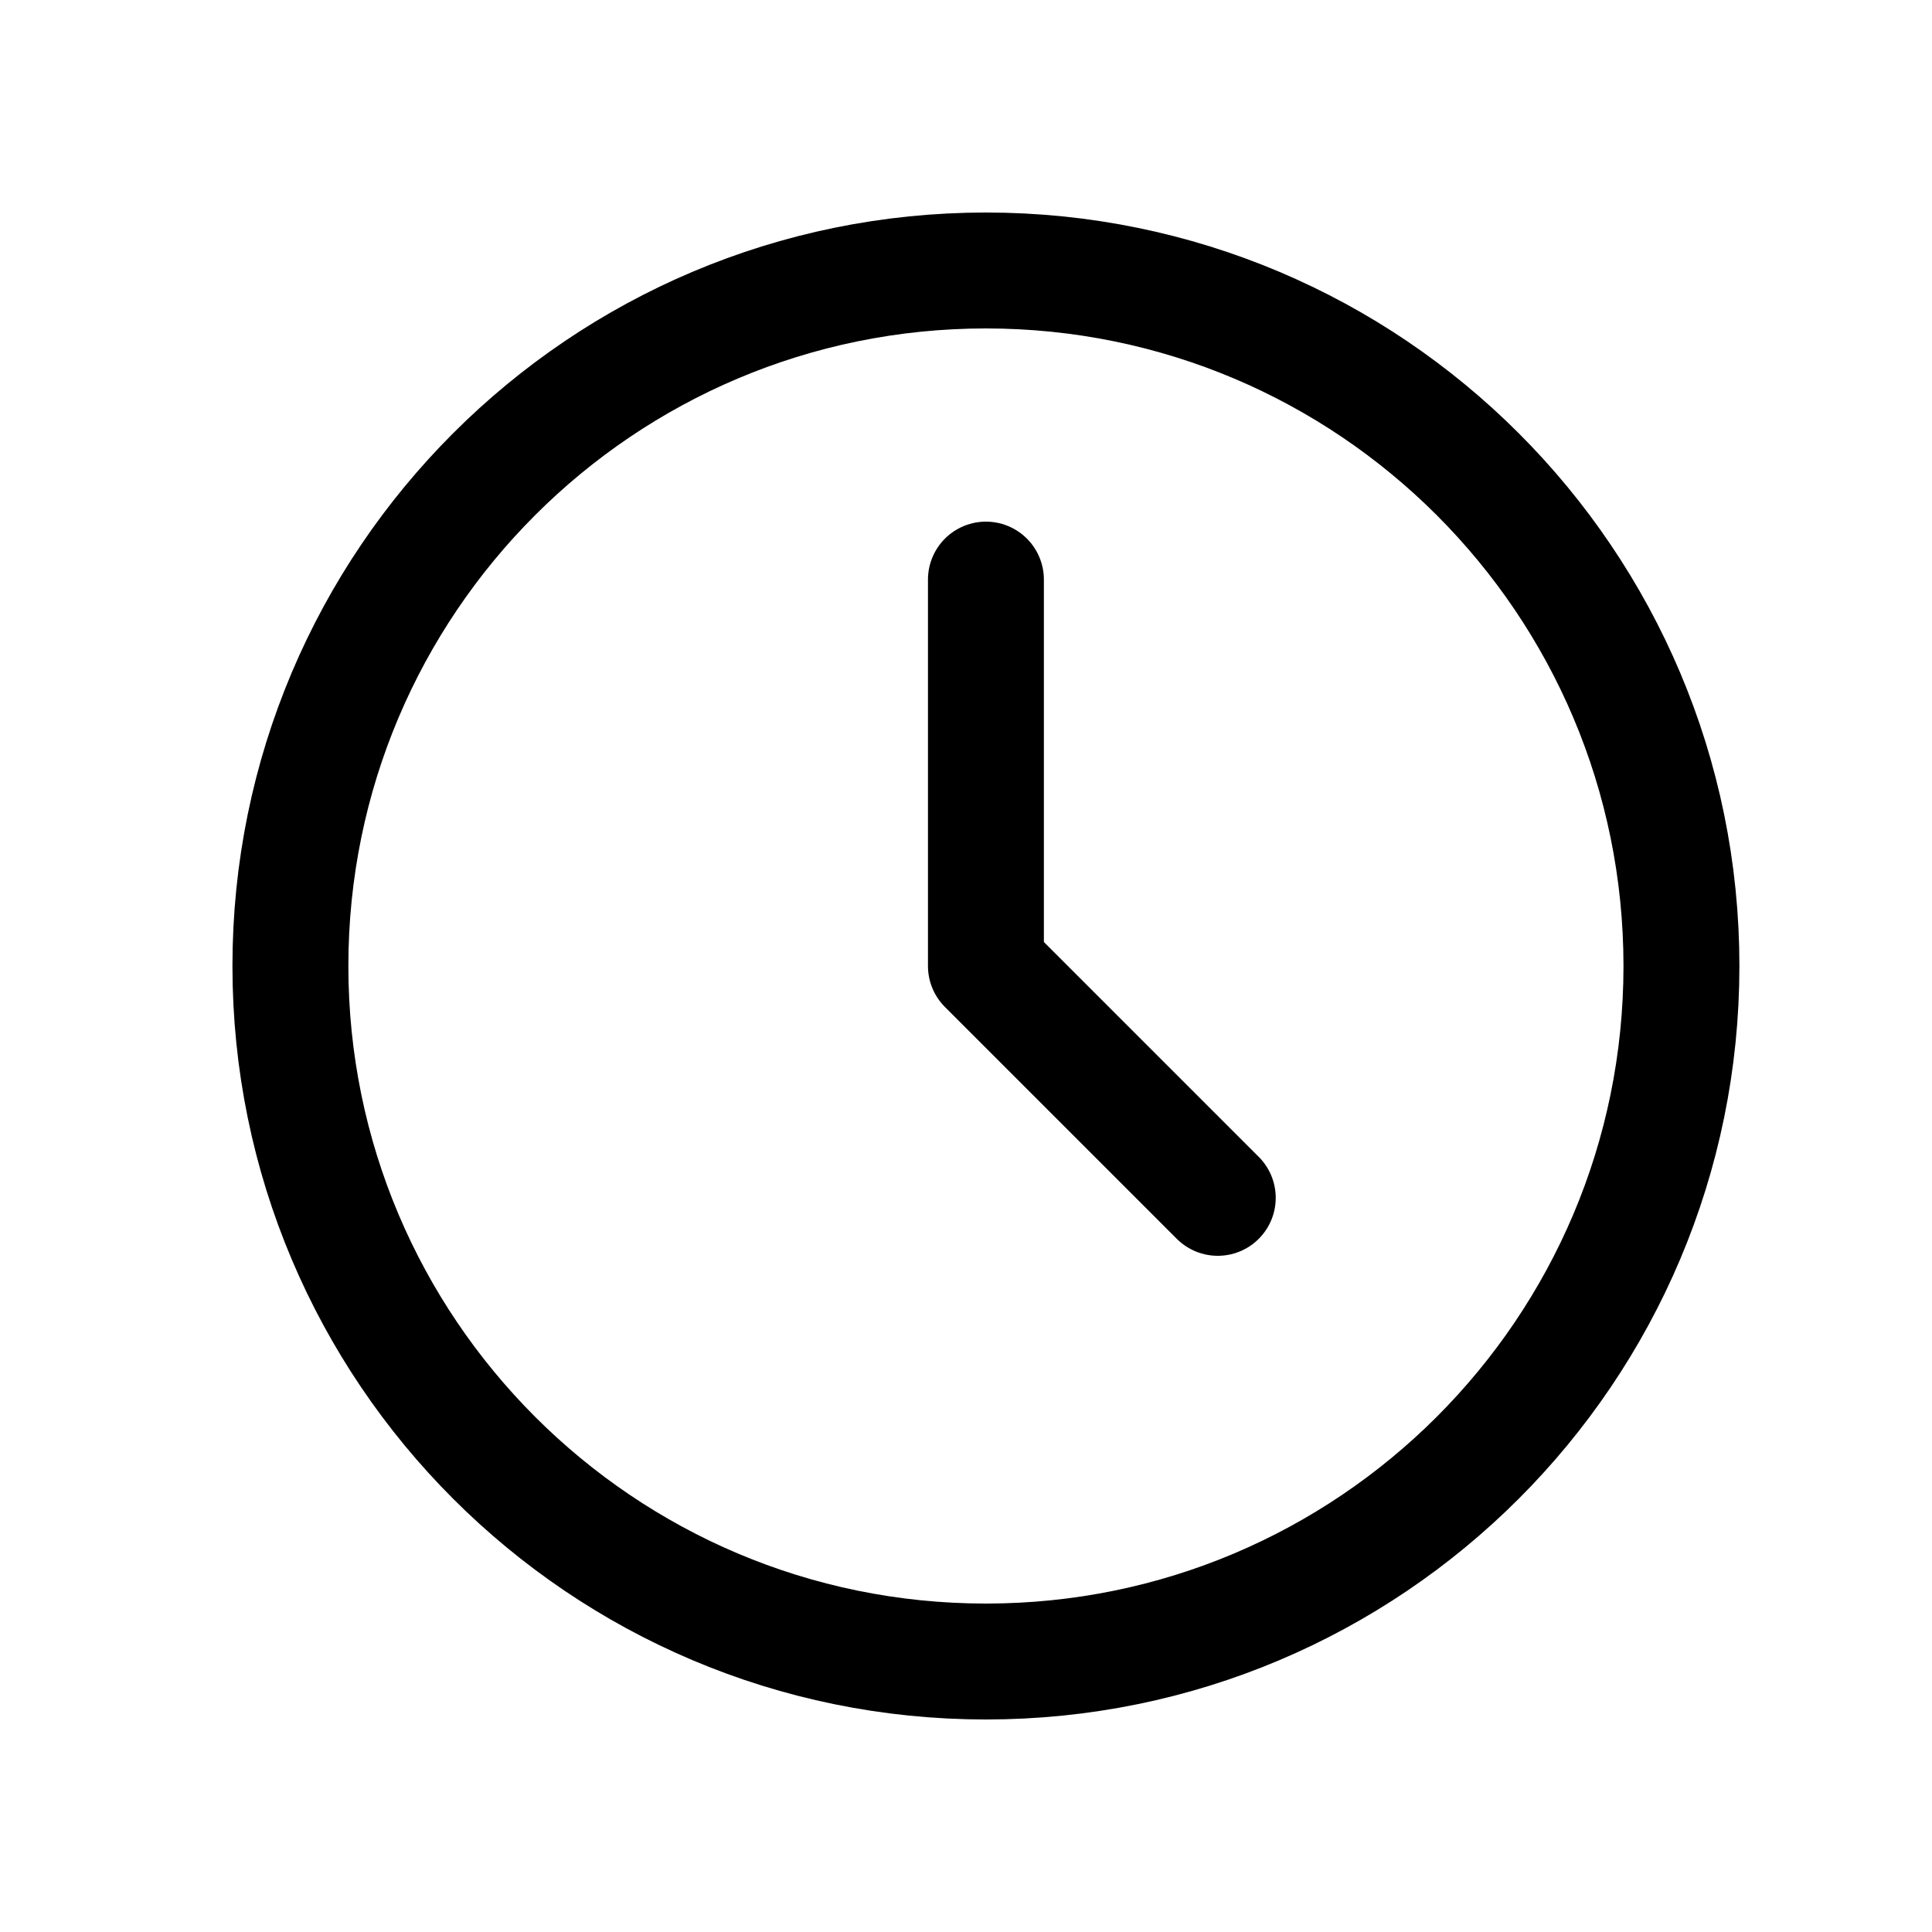
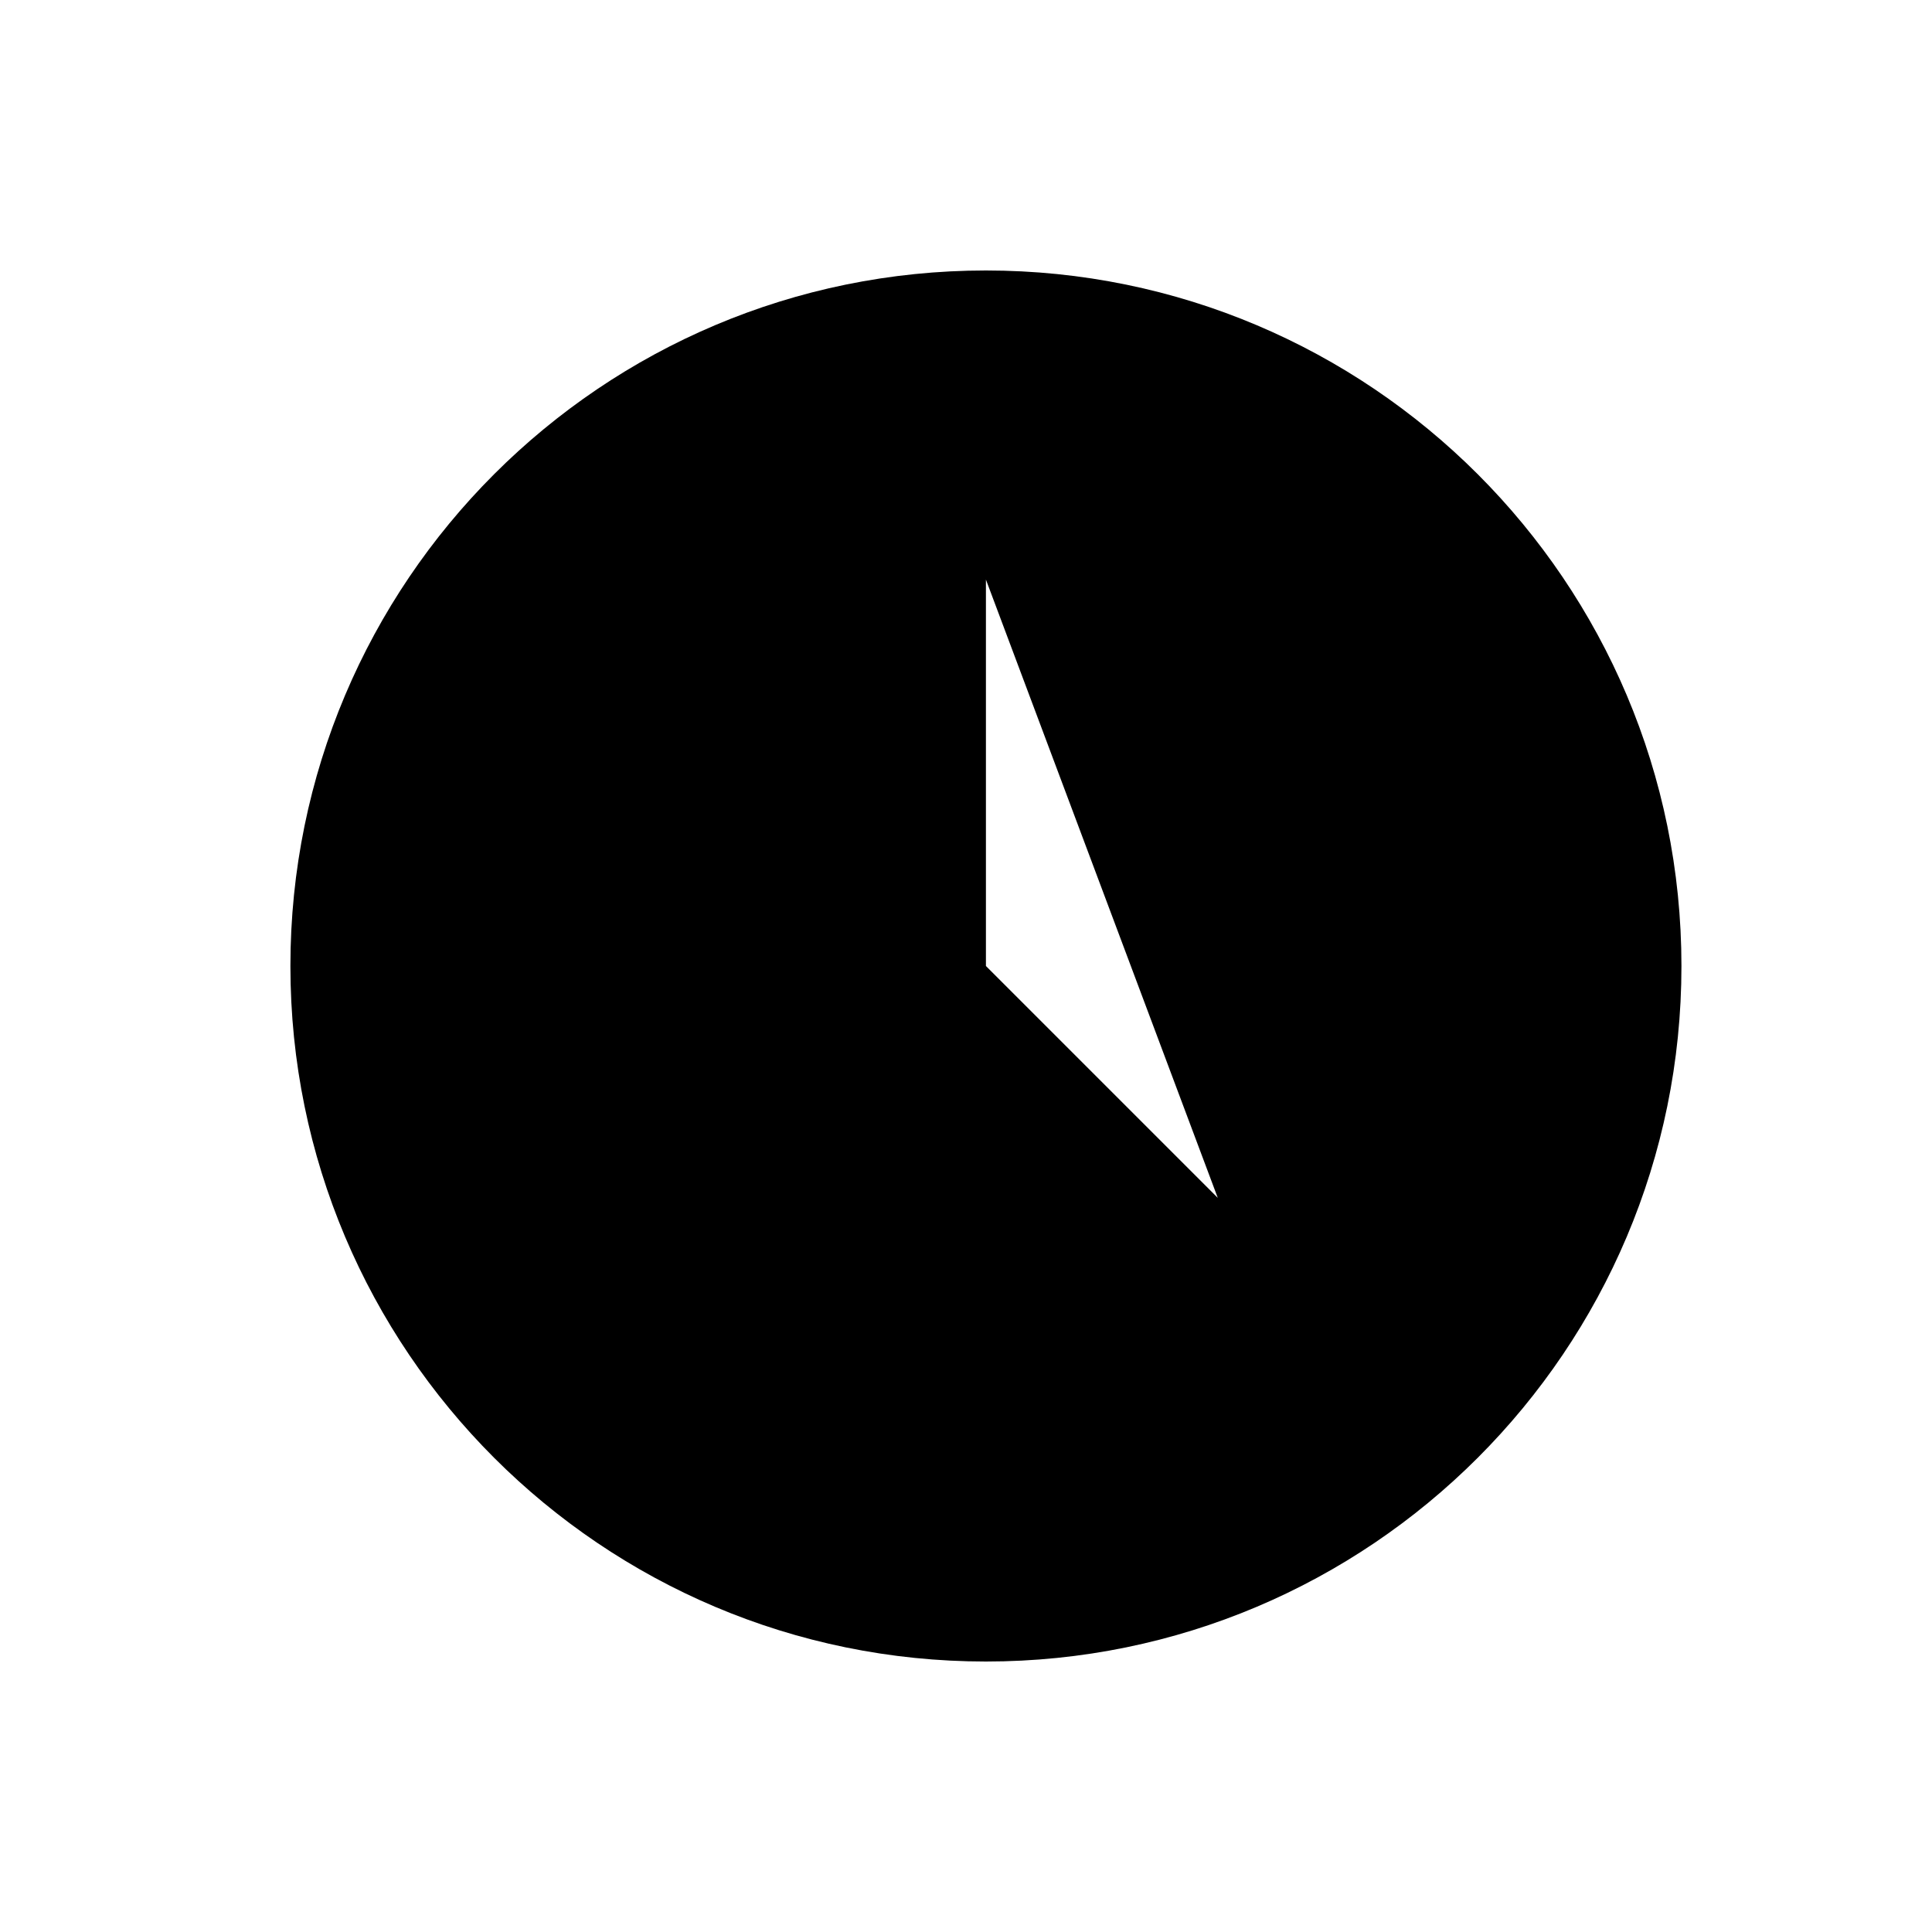
<svg xmlns="http://www.w3.org/2000/svg" version="1.1" width="32" height="32" viewBox="0 0 32 32">
-   <path fill="none" stroke-linejoin="round" stroke-linecap="round" stroke-miterlimit="4" stroke-width="1.92" stroke="#000" d="M16.33 9.6v6.4l3.84 3.84M27.85 16c0 6.362-5.158 11.52-11.52 11.52s-11.52-5.158-11.52-11.52c0-6.362 5.158-11.52 11.52-11.52s11.52 5.158 11.52 11.52z" />
+   <path stroke-linejoin="round" stroke-linecap="round" stroke-miterlimit="4" stroke-width="1.92" d="M16.33 9.6v6.4l3.84 3.84M27.85 16c0 6.362-5.158 11.52-11.52 11.52s-11.52-5.158-11.52-11.52c0-6.362 5.158-11.52 11.52-11.52s11.52 5.158 11.52 11.52z" />
</svg>
